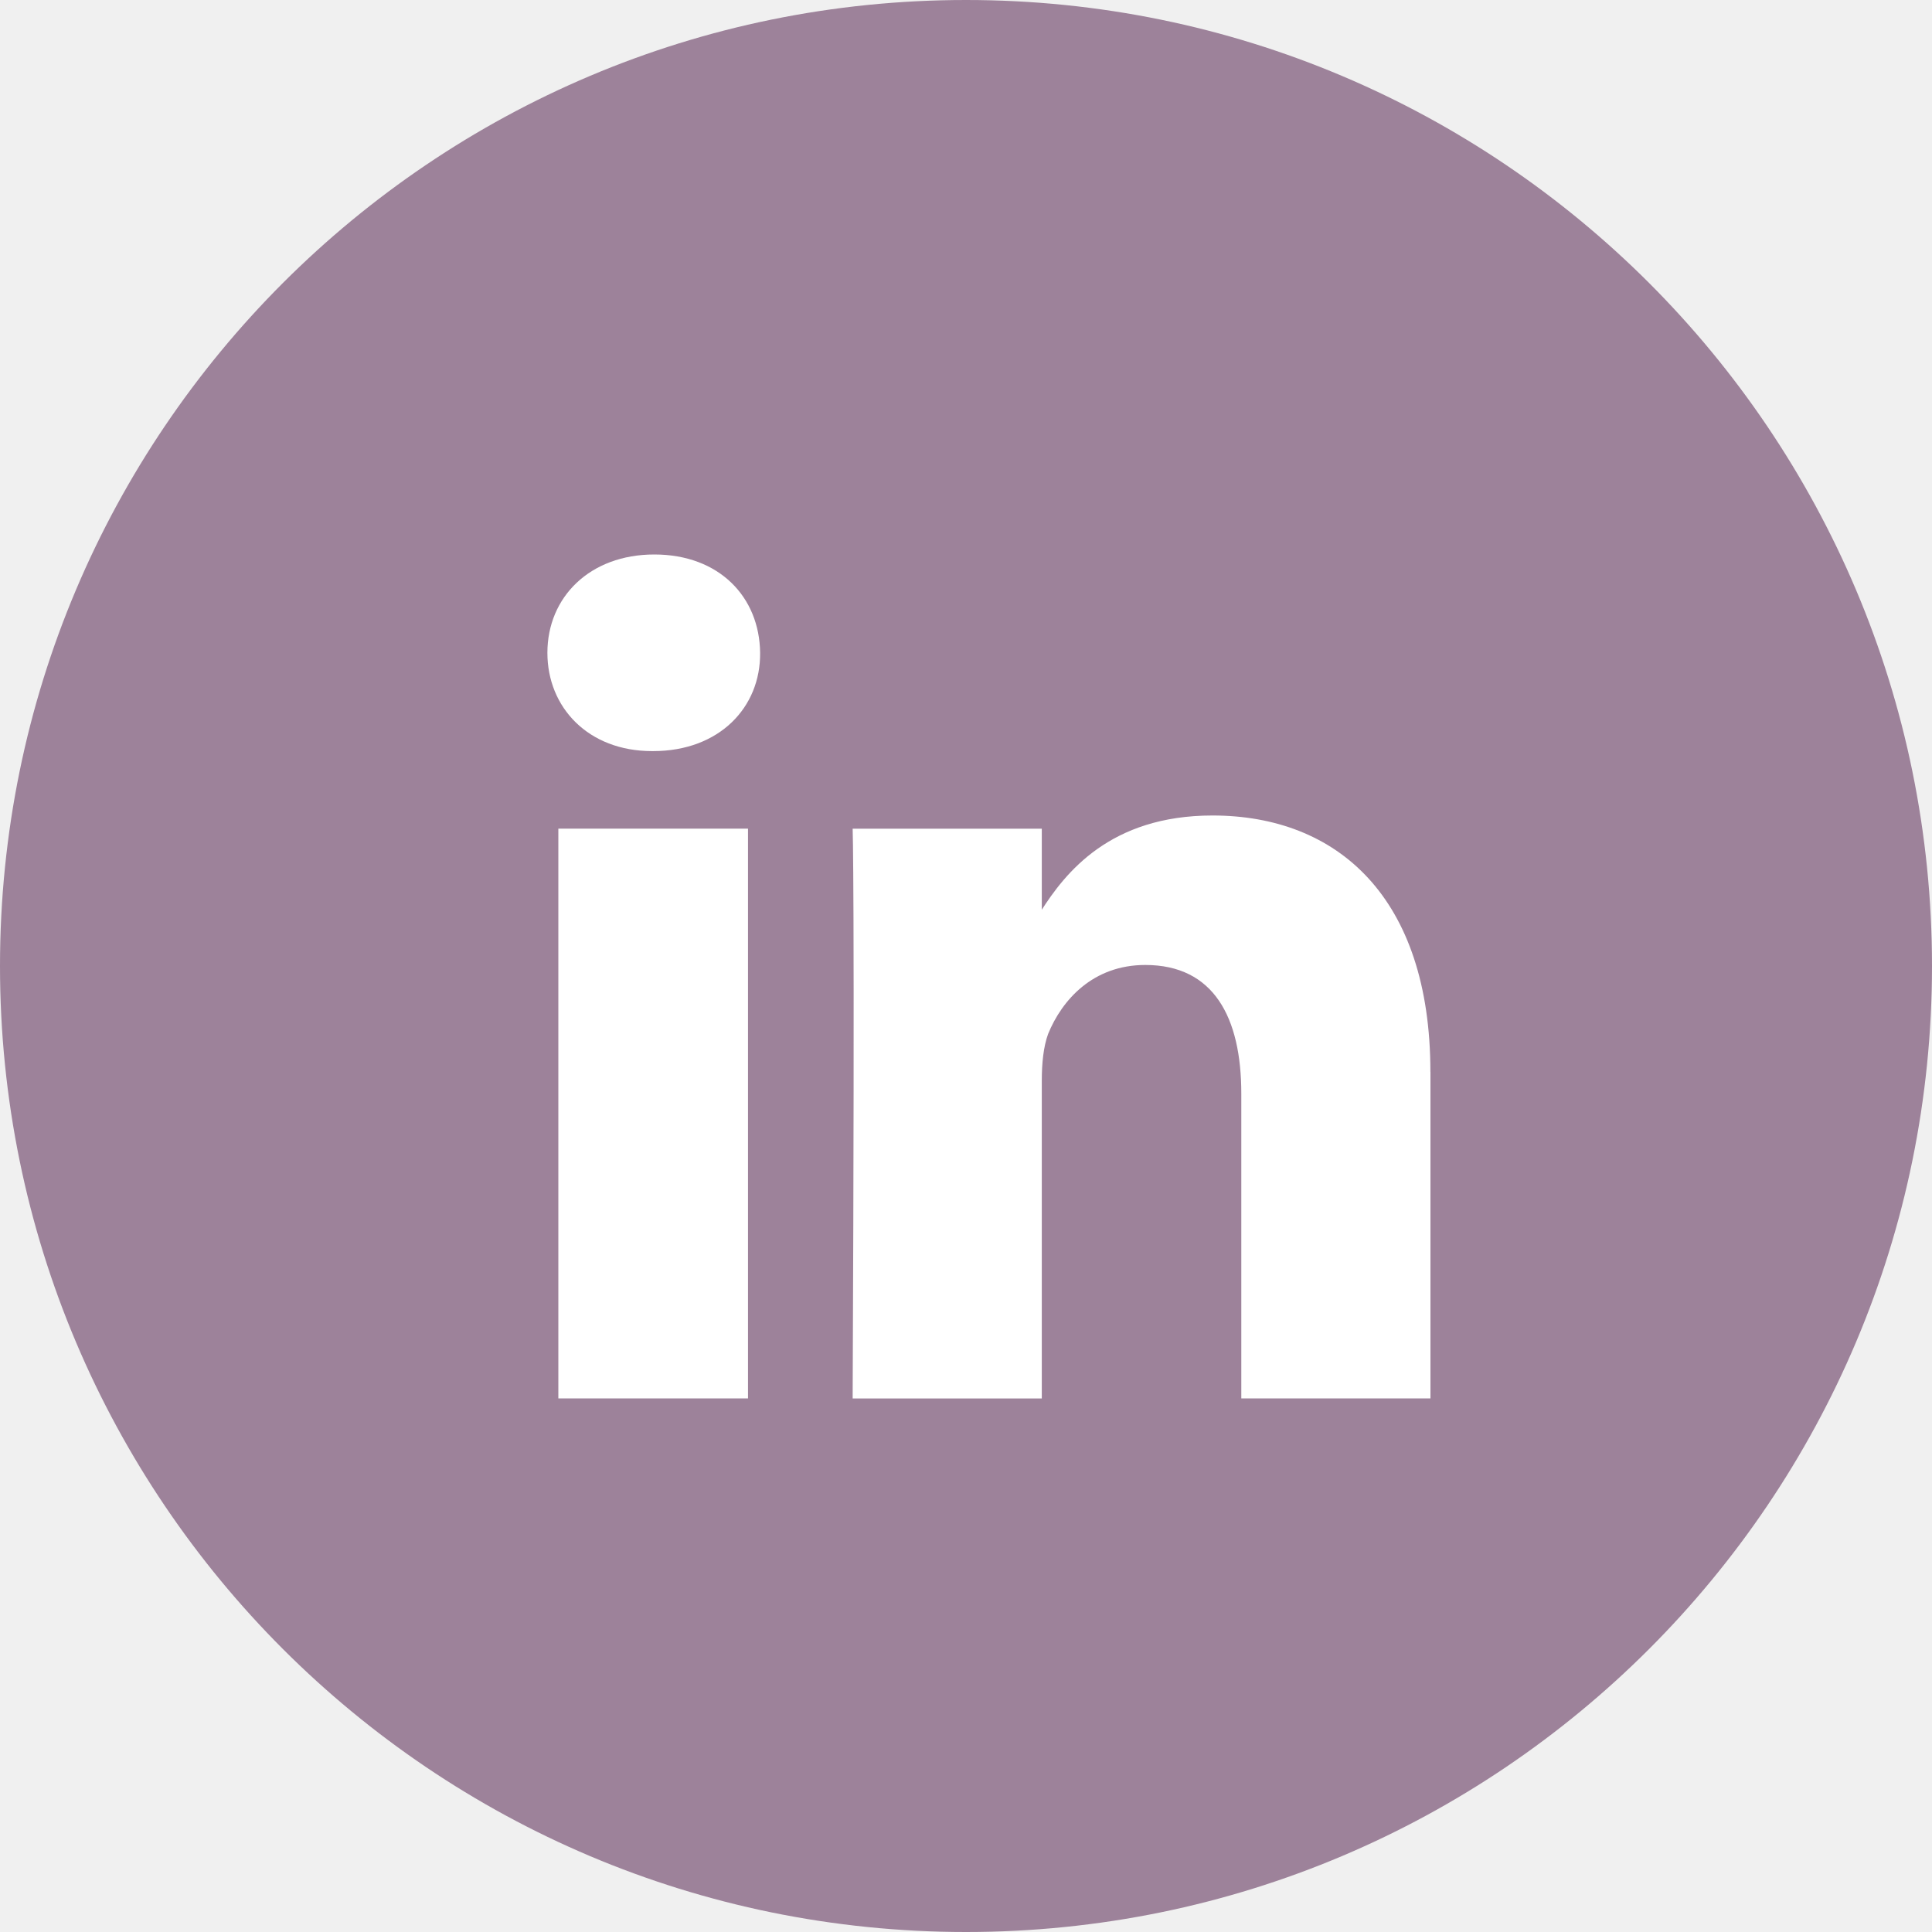
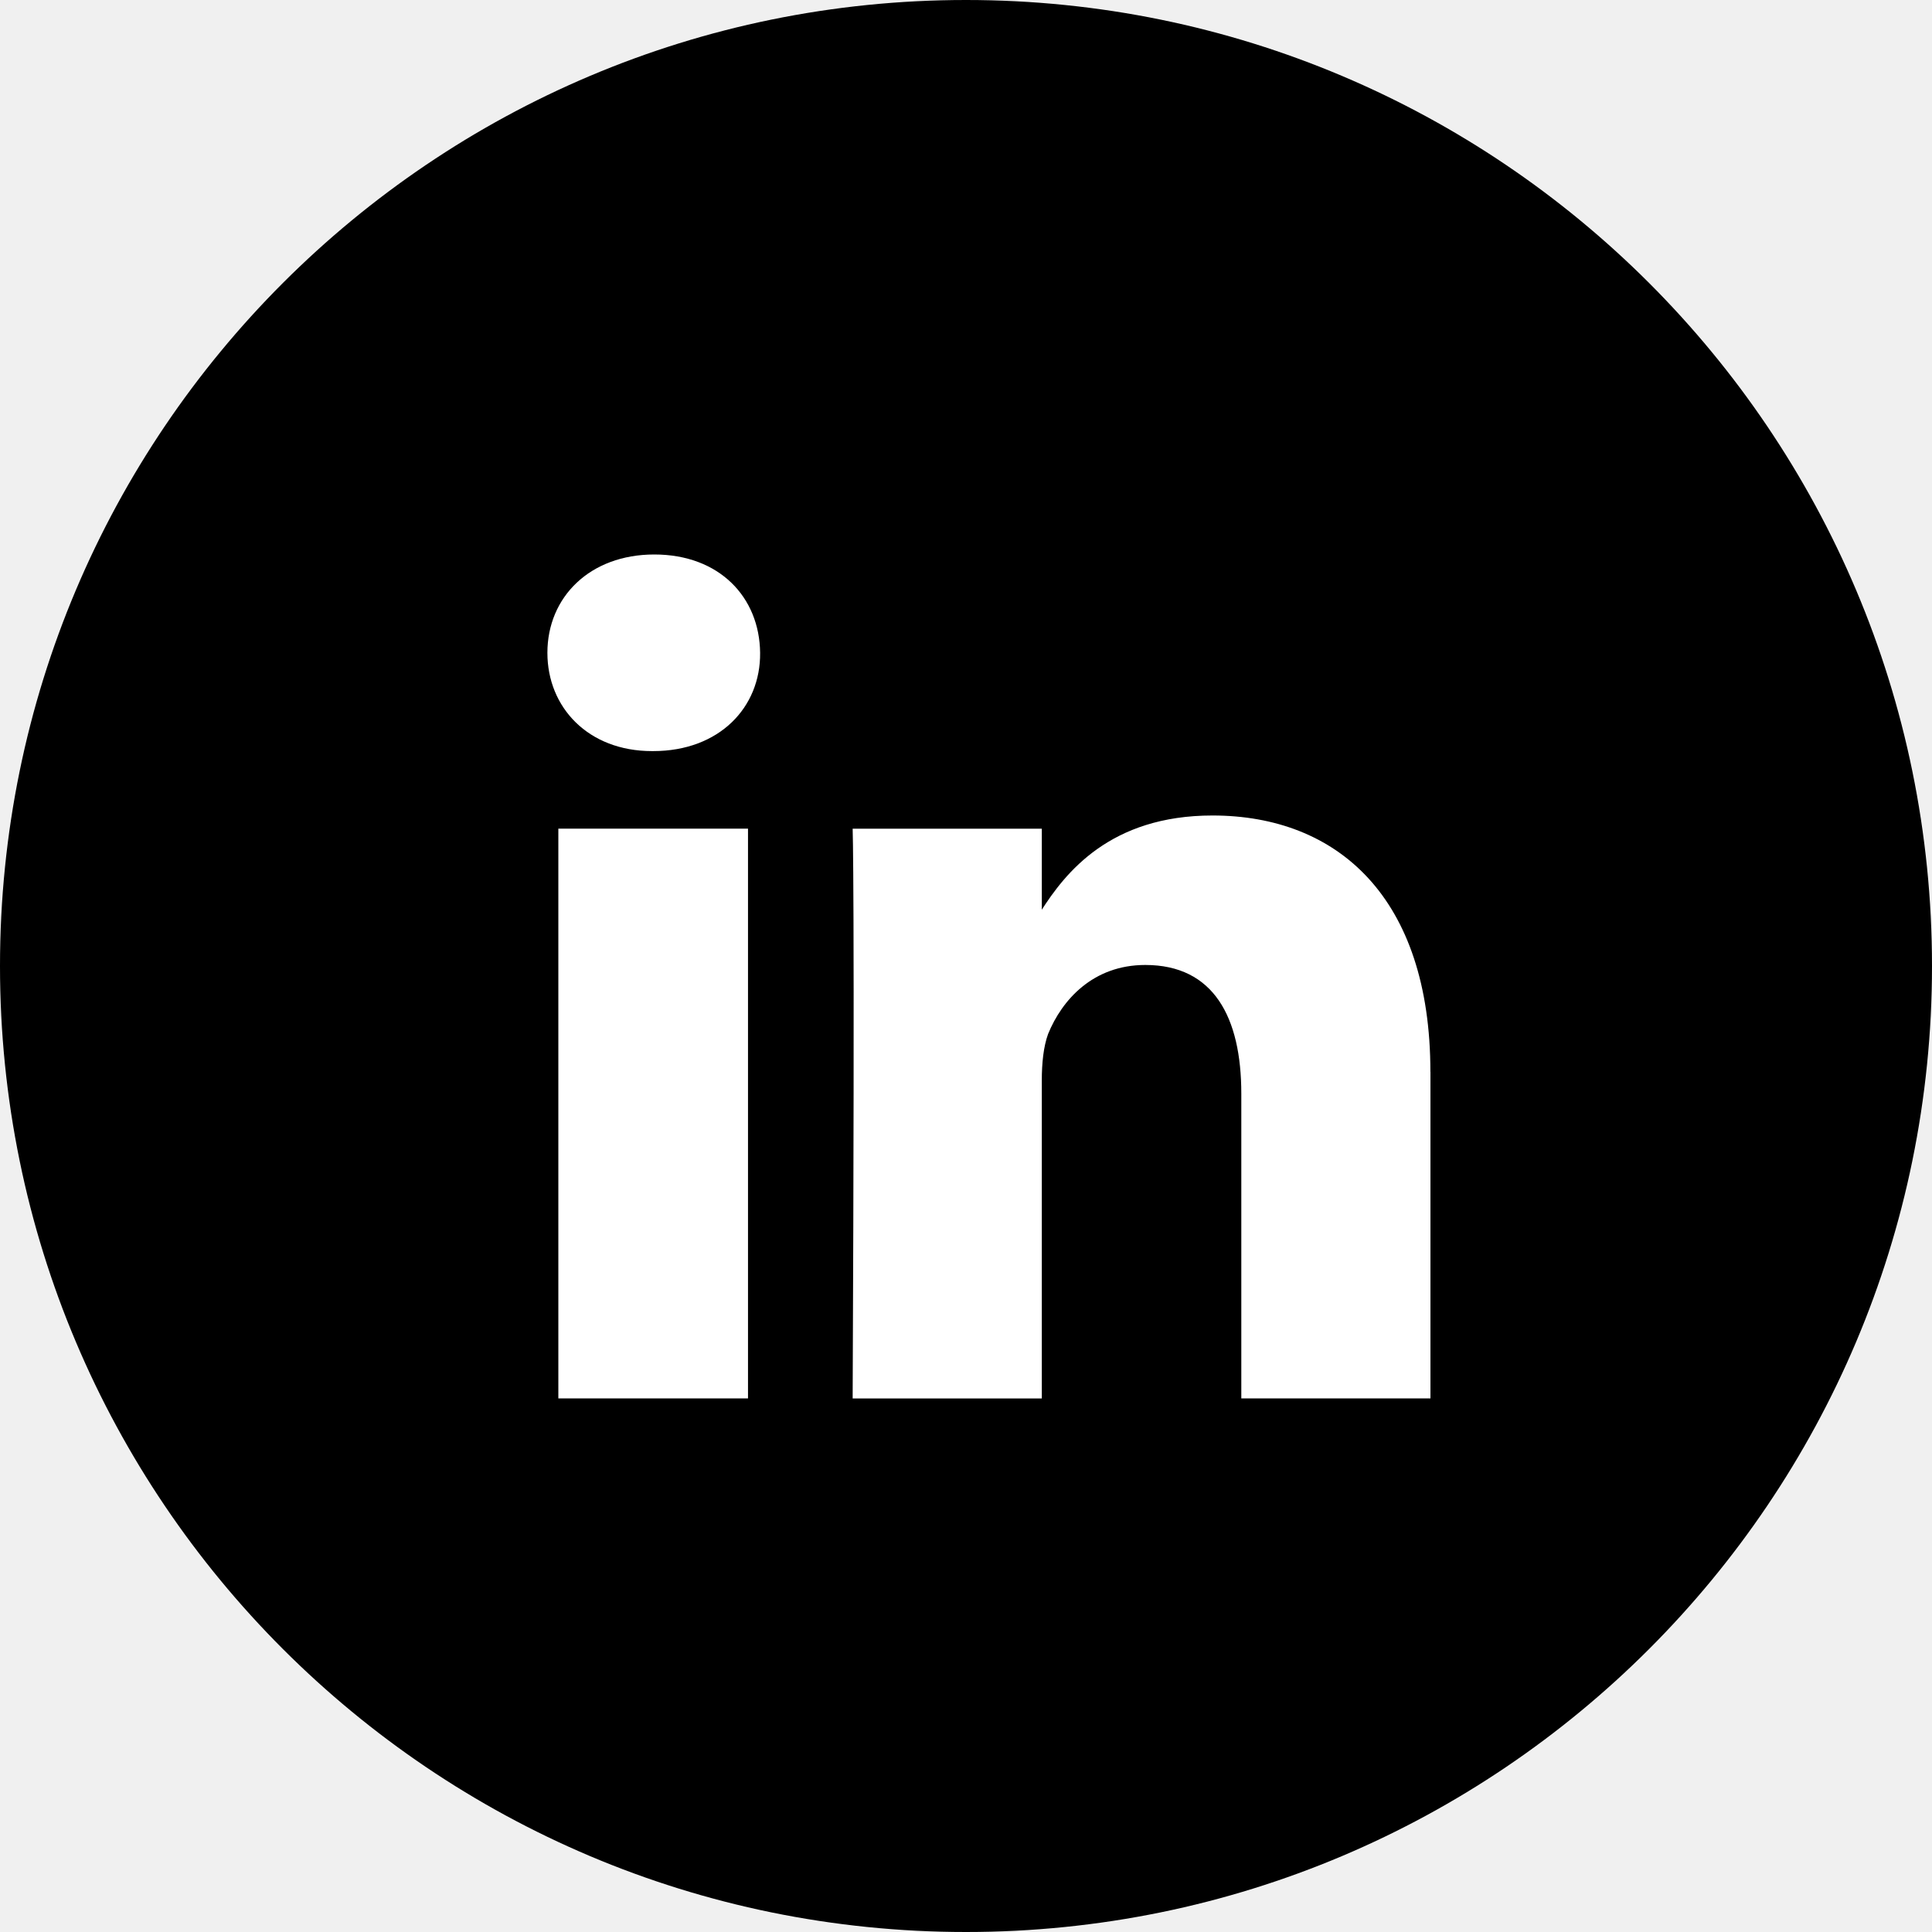
<svg xmlns="http://www.w3.org/2000/svg" version="1.1" x="0px" y="0px" width="30px" height="30px" viewBox="0 0 30 30" enable-background="new 0 0 30 30" xml:space="preserve">
-   <g id="Capa_2">
-     <path fill-rule="evenodd" clip-rule="evenodd" fill="#9D829A" d="M15,0c8.284,0,15,6.716,15,15s-6.716,15-15,15S0,23.284,0,15   S6.716,0,15,0z" />
+   <g id="relleno">
+     <path fill-rule="evenodd" clip-rule="evenodd" d="M15,0c8.284,0,15,6.716,15,15s-6.716,15-15,15S0,23.284,0,15   S6.716,0,15,0z" />
  </g>
  <g id="Capa_1">
    <path fill="#FFFFFF" d="M11.615,12.867H8.67v8.847h2.945V12.867z M11.803,10.137c-0.009-0.866-0.634-1.527-1.643-1.527   c-1,0-1.66,0.661-1.66,1.527c0,0.848,0.634,1.526,1.624,1.526h0.019l0,0C11.169,11.663,11.812,10.984,11.803,10.137z    M22.211,16.644c0-2.714-1.446-3.981-3.383-3.981c-1.589,0-2.285,0.885-2.669,1.491h0.018v-1.286H13.24c0,0,0.035,0.831,0,8.847   l0,0h2.937v-4.937c0-0.268,0.026-0.526,0.098-0.723c0.215-0.527,0.696-1.071,1.509-1.071c1.063,0,1.491,0.813,1.491,1.999v4.731   h2.937V16.644z" />
  </g>
</svg>
